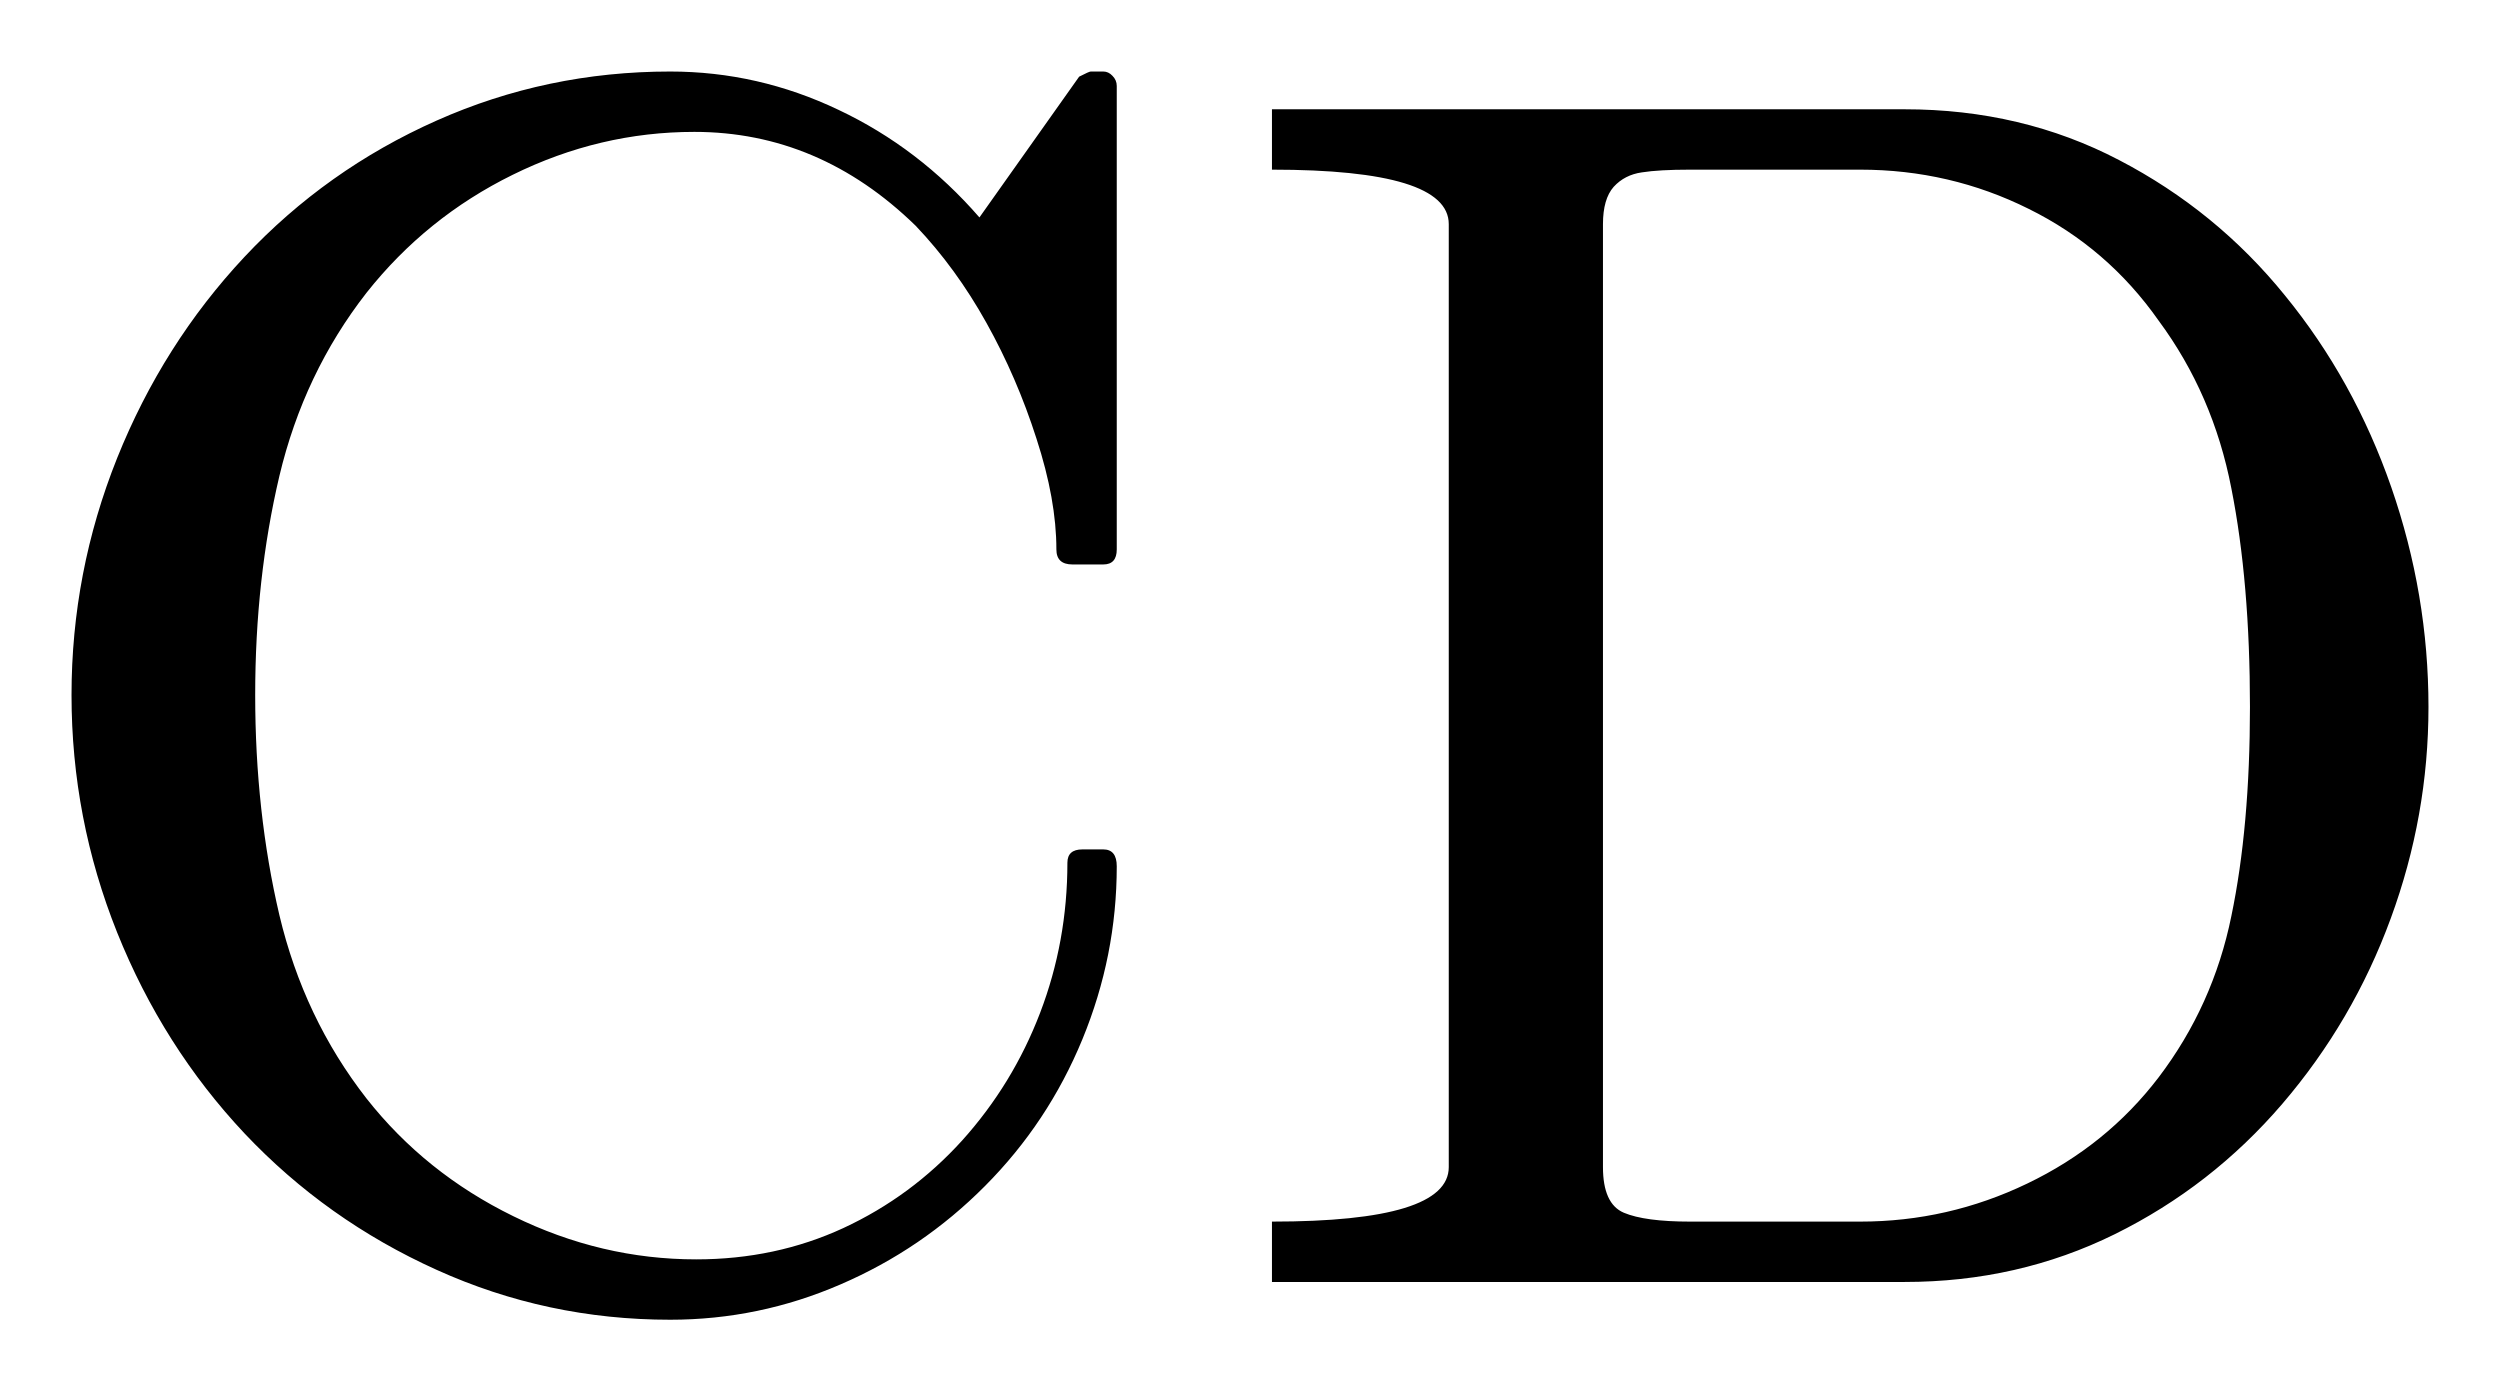
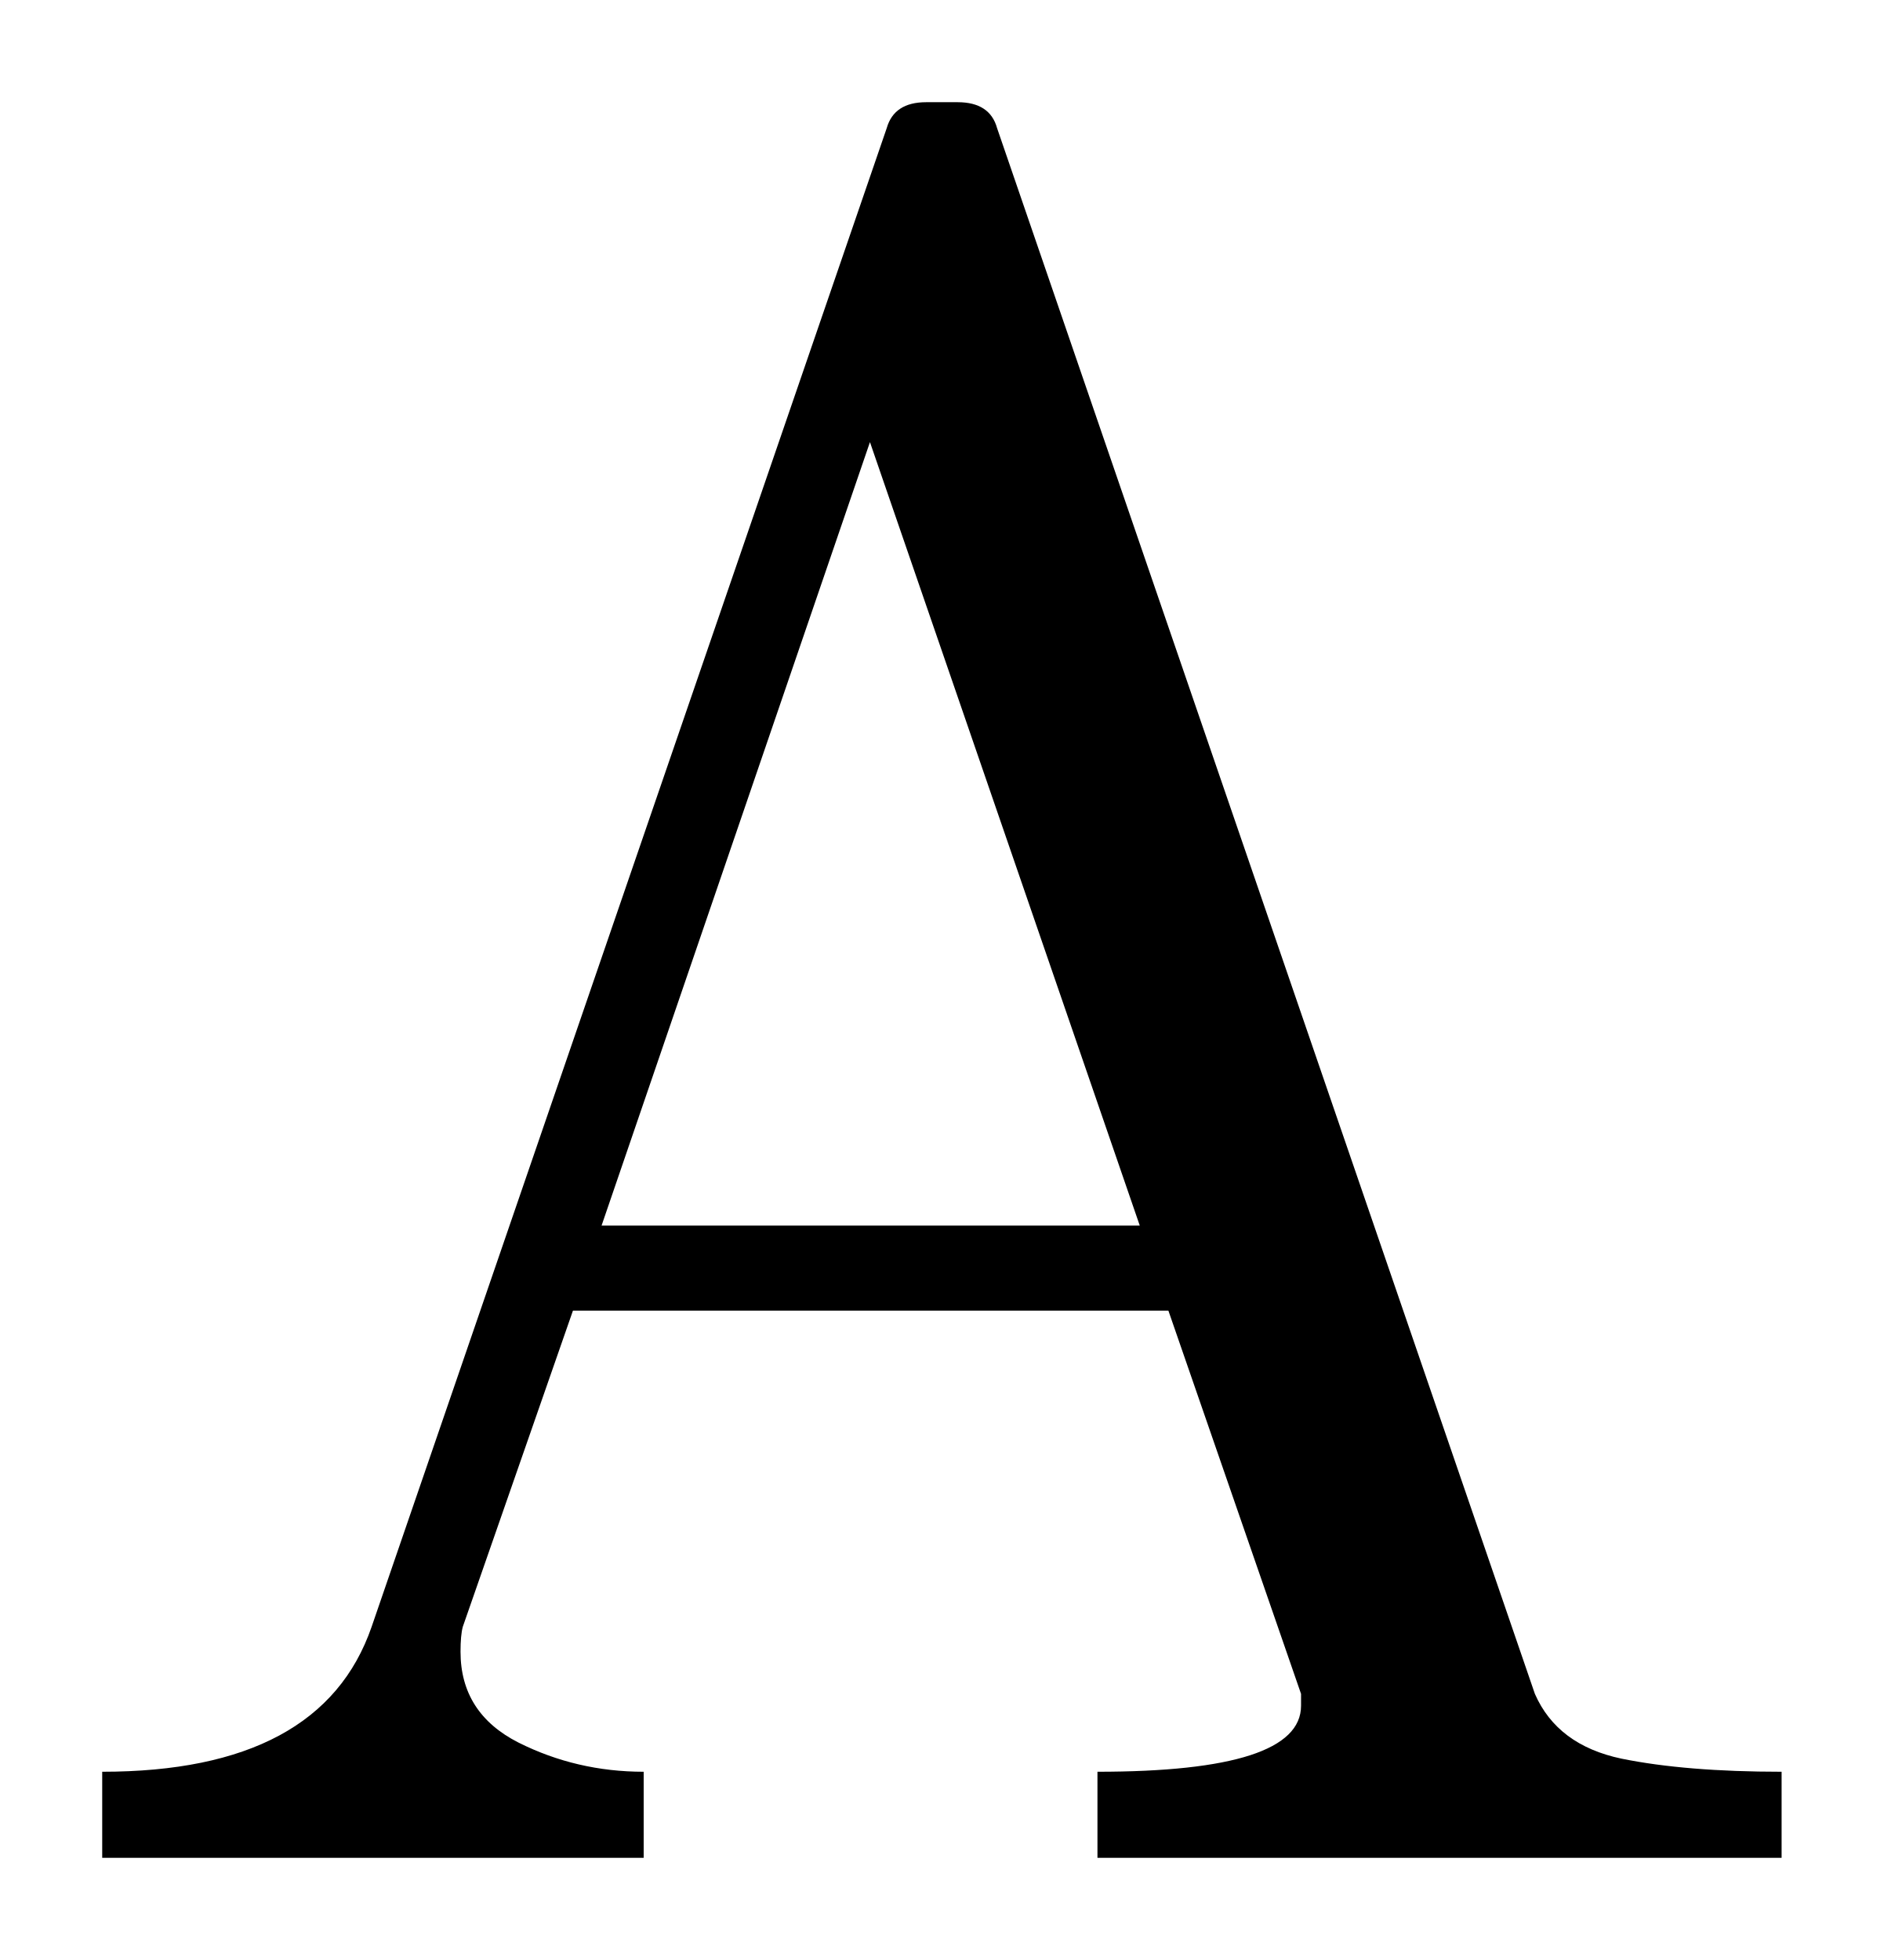
- <svg xmlns="http://www.w3.org/2000/svg" width="17.477pt" height="9.726pt" viewBox="0 0 17.477 9.726" version="1.1">
+ <svg xmlns="http://www.w3.org/2000/svg" width="9.216pt" height="9.589pt" viewBox="0 0 9.216 9.589" version="1.1">
  <defs>
    <style type="text/css">*{stroke-linejoin: round; stroke-linecap: butt}</style>
  </defs>
  <g id="figure_1">
    <g id="patch_1">
-       <path d="M 0 9.726  L 17.477 9.726  L 17.477 0  L 0 0  L 0 9.726  z " style="fill: none; opacity: 0" />
+       <path d="M 0 9.589  L 9.216 9.589  L 9.216 0  L 0 0  L 0 9.589  z " style="fill: none; opacity: 0" />
    </g>
    <g id="axes_1">
      <g id="patch_2">
-         <path d="M 2.562 7.679  Q 2.973 8.201 3.588 8.502  Q 4.203 8.804 4.867 8.804  Q 5.422 8.804 5.896 8.585  Q 6.372 8.364 6.727 7.972  Q 7.081 7.578 7.271 7.081  Q 7.462 6.582 7.462 6.031  Q 7.462 5.938 7.567 5.938  L 7.713 5.938  Q 7.807 5.938 7.807 6.056  Q 7.807 6.682 7.567 7.265  Q 7.327 7.848 6.886 8.291  Q 6.447 8.733 5.876 8.979  Q 5.306 9.226 4.685 9.226  Q 3.822 9.226 3.052 8.877  Q 2.281 8.529 1.709 7.923  Q 1.139 7.316 0.819 6.519  Q 0.5 5.722 0.5 4.859  Q 0.5 3.999 0.819 3.202  Q 1.139 2.405 1.709 1.796  Q 2.281 1.186 3.052 0.843  Q 3.822 0.5 4.685 0.5  Q 5.3 0.5 5.862 0.768  Q 6.425 1.034 6.847 1.52  L 7.544 0.536  Q 7.614 0.5 7.625 0.5  L 7.713 0.5  Q 7.749 0.5 7.777 0.53  Q 7.807 0.56 7.807 0.601  L 7.807 3.841  Q 7.807 3.946 7.713 3.946  L 7.497 3.946  Q 7.385 3.946 7.385 3.841  Q 7.385 3.494 7.246 3.067  Q 7.109 2.639 6.896 2.257  Q 6.682 1.873 6.401 1.578  Q 5.728 0.922 4.854 0.922  Q 4.192 0.922 3.584 1.222  Q 2.979 1.52 2.562 2.047  Q 2.124 2.609 1.953 3.328  Q 1.784 4.046 1.784 4.859  Q 1.784 5.675 1.953 6.397  Q 2.124 7.117 2.562 7.679  z M 8.892 8.962  L 8.892 8.54  Q 10.128 8.54 10.128 8.159  L 10.128 1.567  Q 10.128 1.186 8.892 1.186  L 8.892 0.764  L 13.315 0.764  Q 14.135 0.764 14.814 1.119  Q 15.494 1.473 15.974 2.066  Q 16.456 2.656 16.717 3.406  Q 16.977 4.156 16.977 4.942  Q 16.977 5.703 16.713 6.421  Q 16.45 7.139 15.955 7.717  Q 15.46 8.294 14.784 8.628  Q 14.107 8.962 13.315 8.962  L 8.892 8.962  z M 11.206 8.159  Q 11.206 8.416 11.352 8.478  Q 11.499 8.54 11.815 8.54  L 13.004 8.54  Q 13.619 8.54 14.172 8.274  Q 14.727 8.008 15.091 7.531  Q 15.472 7.029 15.599 6.404  Q 15.729 5.78 15.729 4.942  Q 15.729 4.07 15.599 3.414  Q 15.472 2.757 15.091 2.242  Q 14.733 1.732 14.182 1.46  Q 13.632 1.186 13.004 1.186  L 11.815 1.186  Q 11.598 1.186 11.478 1.205  Q 11.358 1.222 11.281 1.306  Q 11.206 1.391 11.206 1.567  L 11.206 8.159  z " clip-path="url(#pc527d9ae74)" />
+         <path d="M 0.5 9.089  L 0.5 8.668  Q 1.573 8.668 1.818 7.959  L 4.338 0.627  Q 4.374 0.5 4.531 0.5  L 4.685 0.5  Q 4.843 0.5 4.878 0.627  L 7.509 8.287  Q 7.619 8.538 7.933 8.604  Q 8.248 8.668 8.716 8.668  L 8.716 9.089  L 5.369 9.089  L 5.369 8.668  Q 6.365 8.668 6.365 8.345  L 6.365 8.287  L 5.716 6.412  L 2.803 6.412  L 2.264 7.959  Q 2.253 8 2.253 8.081  Q 2.253 8.381 2.536 8.525  Q 2.821 8.668 3.149 8.668  L 3.149 9.089  L 0.5 9.089  z M 2.943 5.996  L 5.576 5.996  L 4.256 2.163  L 2.943 5.996  z " clip-path="url(#p5ebfc30ba6)" />
      </g>
    </g>
  </g>
  <defs>
-     <clipPath id="pc527d9ae74">
-       <rect x="0" y="0" width="17.477" height="9.726" />
+     <clipPath id="p5ebfc30ba6">
+       <rect x="0" y="0" width="9.216" height="9.589" />
    </clipPath>
  </defs>
</svg>
